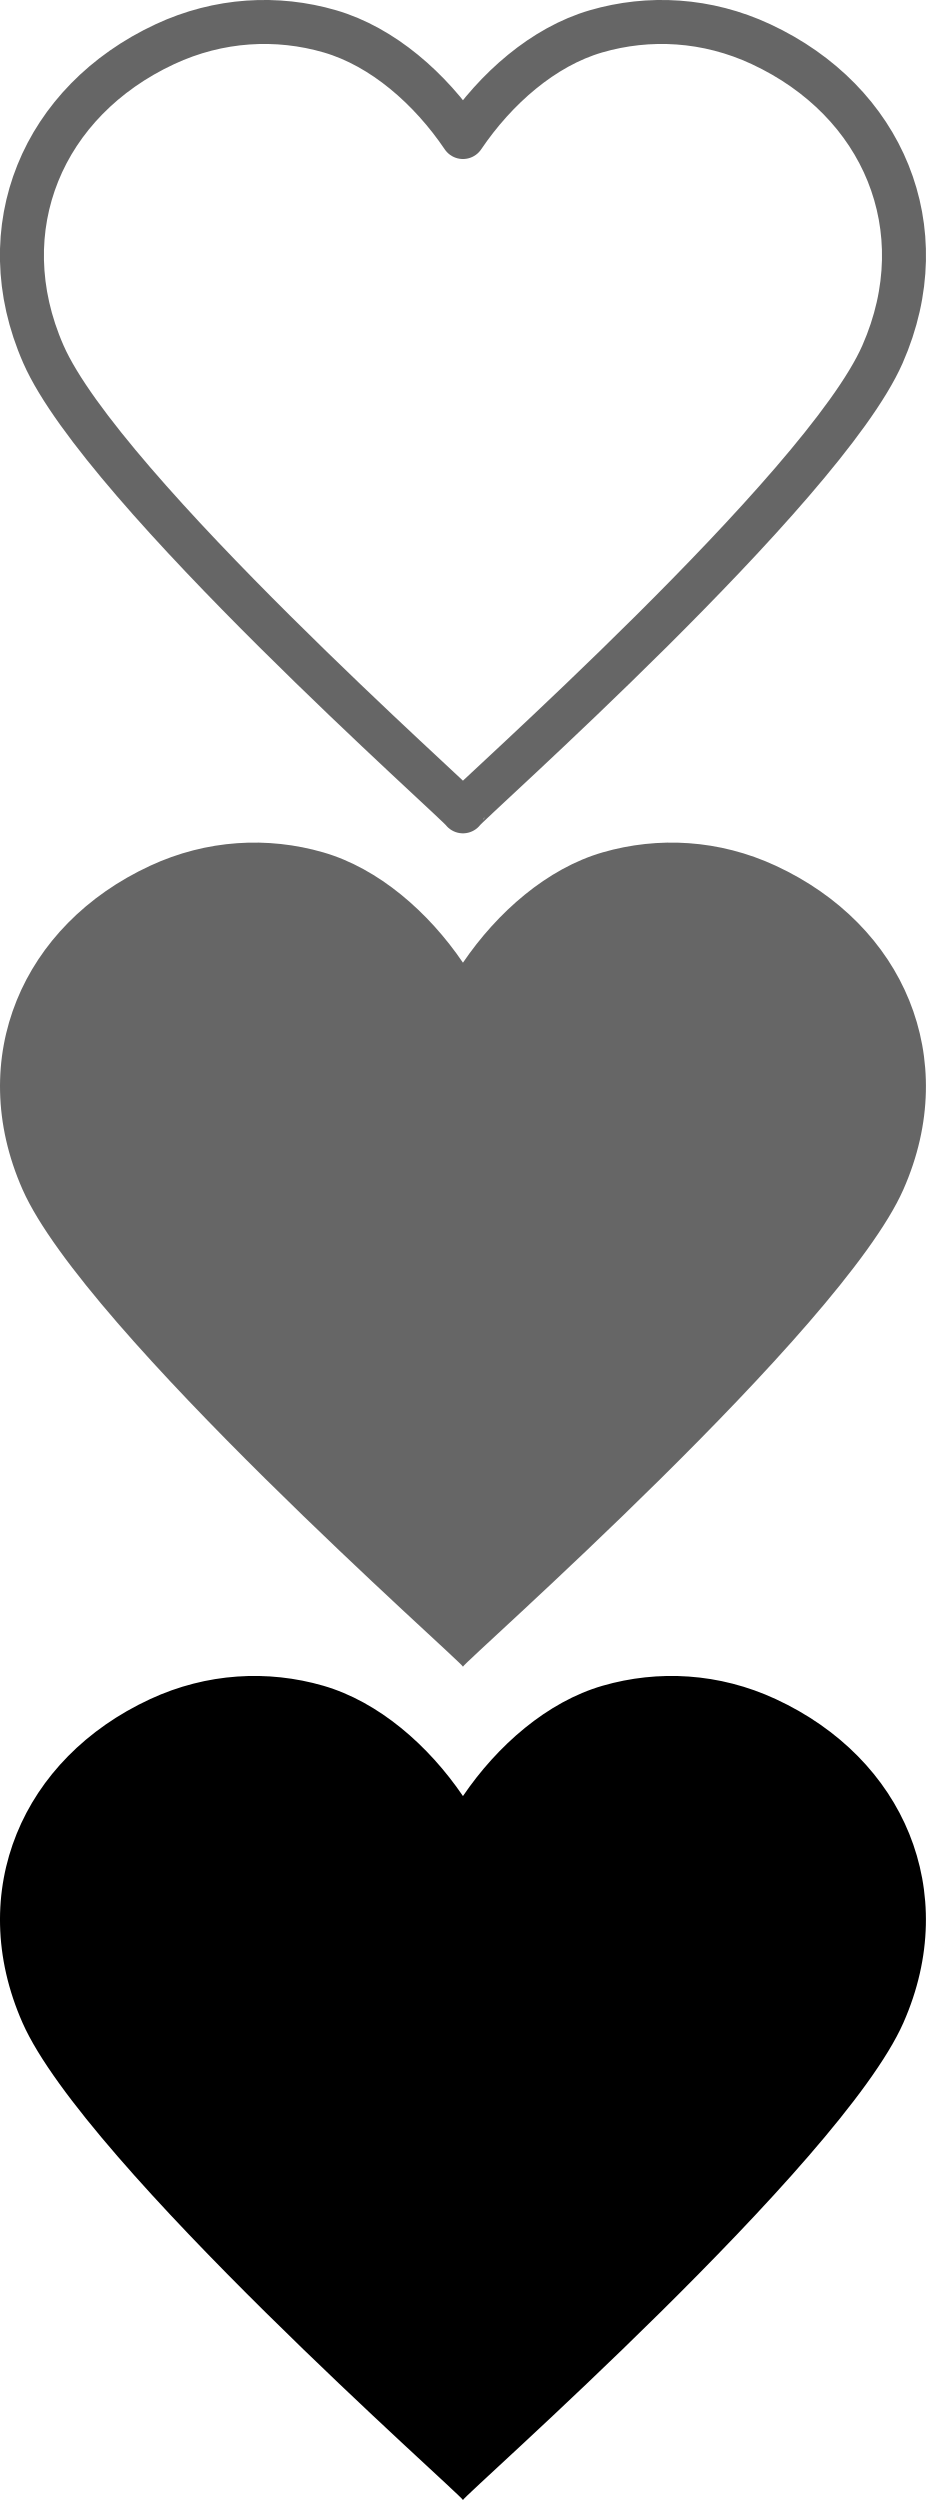
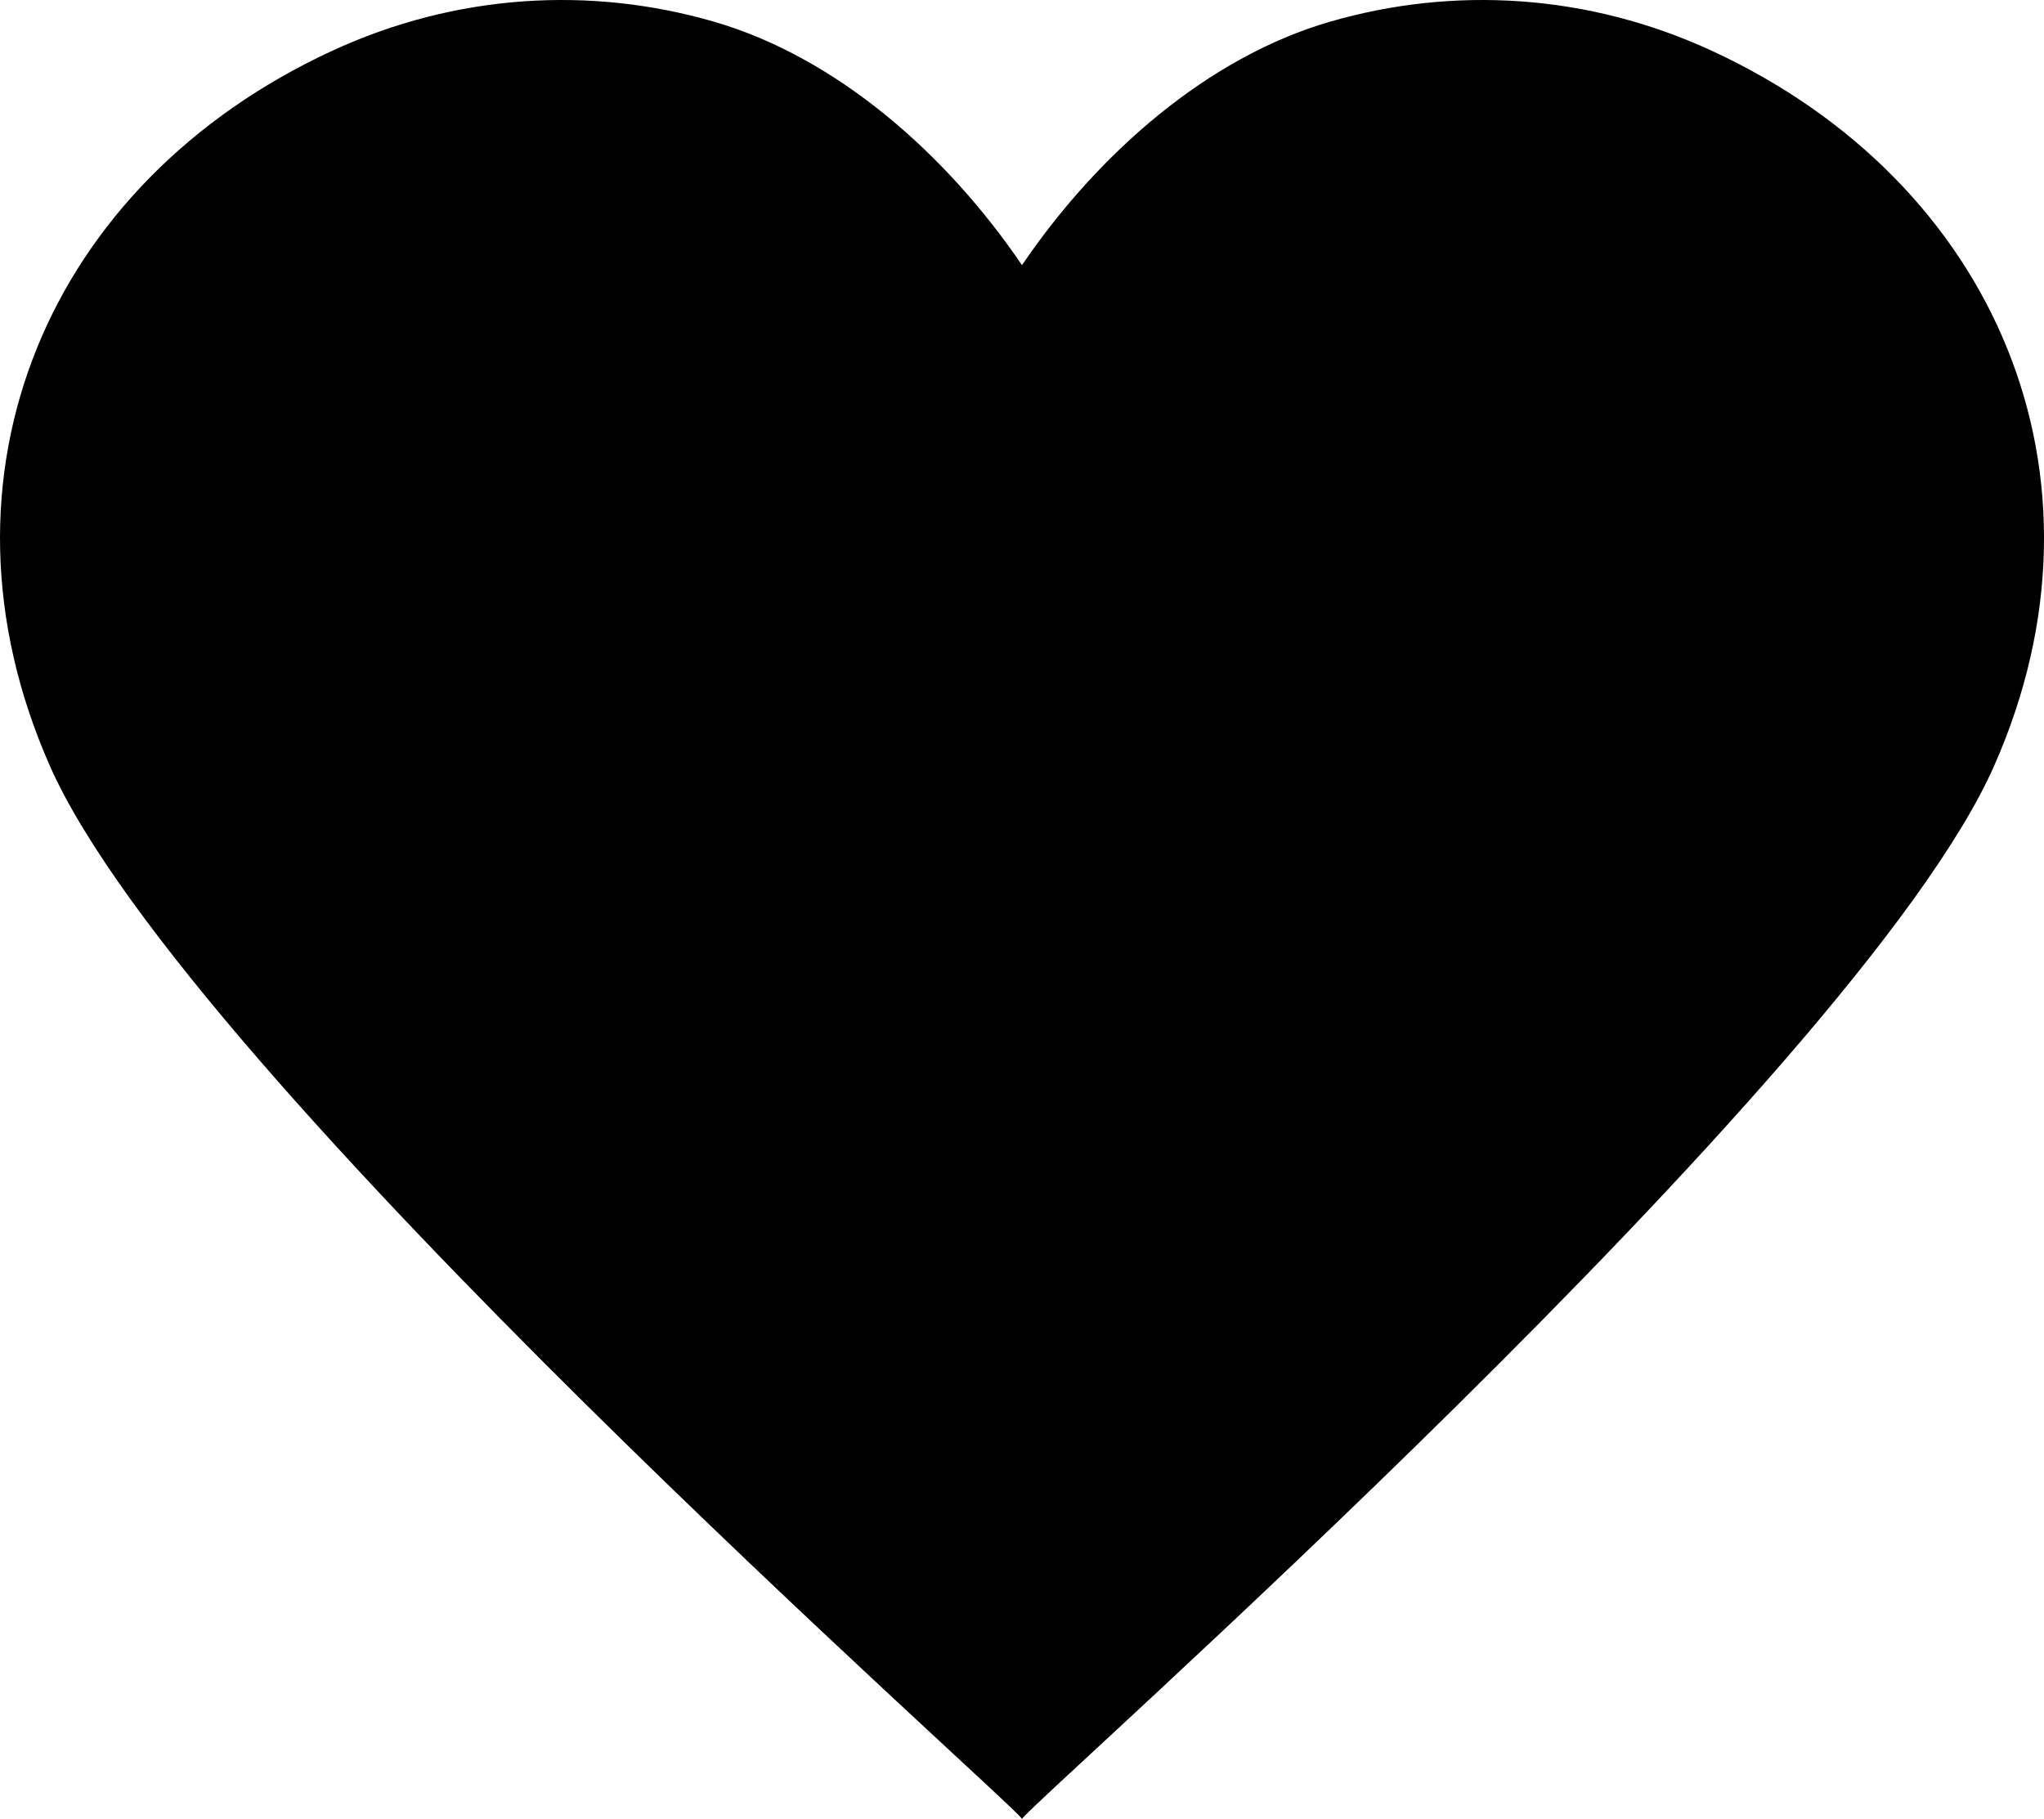
- <svg xmlns="http://www.w3.org/2000/svg" id="svg2" xml:space="preserve" height="270" width="100" version="1.1" y="0px" x="0px" enable-background="new 0 0 100 100">
-   <path id="path4" stroke-linejoin="round" d="m95.917 18.703c-2.375-5.9-7.14-10.862-13.733-13.934-5.828-2.717-12.107-3.044-17.814-1.384-5.705 1.66-10.836 6.184-14.371 11.414-3.533-5.23-8.664-9.754-14.37-11.414-5.705-1.66-11.986-1.333-17.814 1.383-6.592 3.072-11.358 8.035-13.733 13.935-2.375 5.9-2.385 12.75 0.608 19.563 6.404 14.573 45.106 48.775 45.309 49.359 0.203-0.584 38.906-34.786 45.309-49.359 2.995-6.814 2.984-13.663 0.609-19.563z" stroke="#666" stroke-miterlimit="3.1" stroke-width="4.75" fill="none" />
-   <path id="path4-6" d="m98.199 108.05c-2.493-6.16-7.495-11.341-14.416-14.549-6.117-2.836-12.708-3.177-18.699-1.444-5.989 1.733-11.375 6.456-15.085 11.913-3.709-5.457-9.095-10.18-15.084-11.913s-12.581-1.392-18.698 1.444c-6.92 3.207-11.922 8.389-14.416 14.549-2.493 6.159-2.504 13.311 0.638 20.423 6.722 15.213 47.348 50.918 47.561 51.528 0.213-0.61 40.84-36.315 47.561-51.528 3.144-7.113 3.132-14.264 0.639-20.423z" fill="#666" />
-   <path id="path4-7" d="m98.199 198.05c-2.493-6.159-7.495-11.34-14.416-14.547-6.117-2.836-12.708-3.177-18.699-1.444-5.989 1.733-11.375 6.456-15.085 11.916-3.709-5.46-9.095-10.183-15.084-11.916-5.989-1.733-12.582-1.392-18.699 1.444-6.92 3.207-11.922 8.388-14.416 14.547-2.493 6.159-2.504 13.311 0.638 20.423 6.722 15.213 47.348 50.918 47.561 51.528 0.213-0.61 40.84-36.315 47.561-51.528 3.144-7.113 3.132-14.264 0.639-20.423z" />
+ <svg xmlns="http://www.w3.org/2000/svg" id="svg2" xml:space="preserve" height="88.999" width="100" version="1.1" y="0px" x="0px" enable-background="new 0 0 100 100">
+   <defs id="defs9" />
+   <path id="path4-7" d="M 98.199,17.048 C 95.706,10.889 90.704,5.708 83.783,2.501 77.666,-0.335 71.075,-0.676 65.084,1.057 59.095,2.79 53.709,7.513 49.999,12.973 46.29,7.513 40.905,2.79 34.915,1.057 28.927,-0.676 22.334,-0.335 16.217,2.501 9.297,5.708 4.295,10.889 1.801,17.048 c -2.493,6.159 -2.504,13.311 0.638,20.423 6.722,15.213 47.348,50.918 47.561,51.528 0.213,-0.61 40.84,-36.315 47.561,-51.528 3.144,-7.113 3.132,-14.264 0.639,-20.423 z" style="stroke-width:1" />
</svg>
